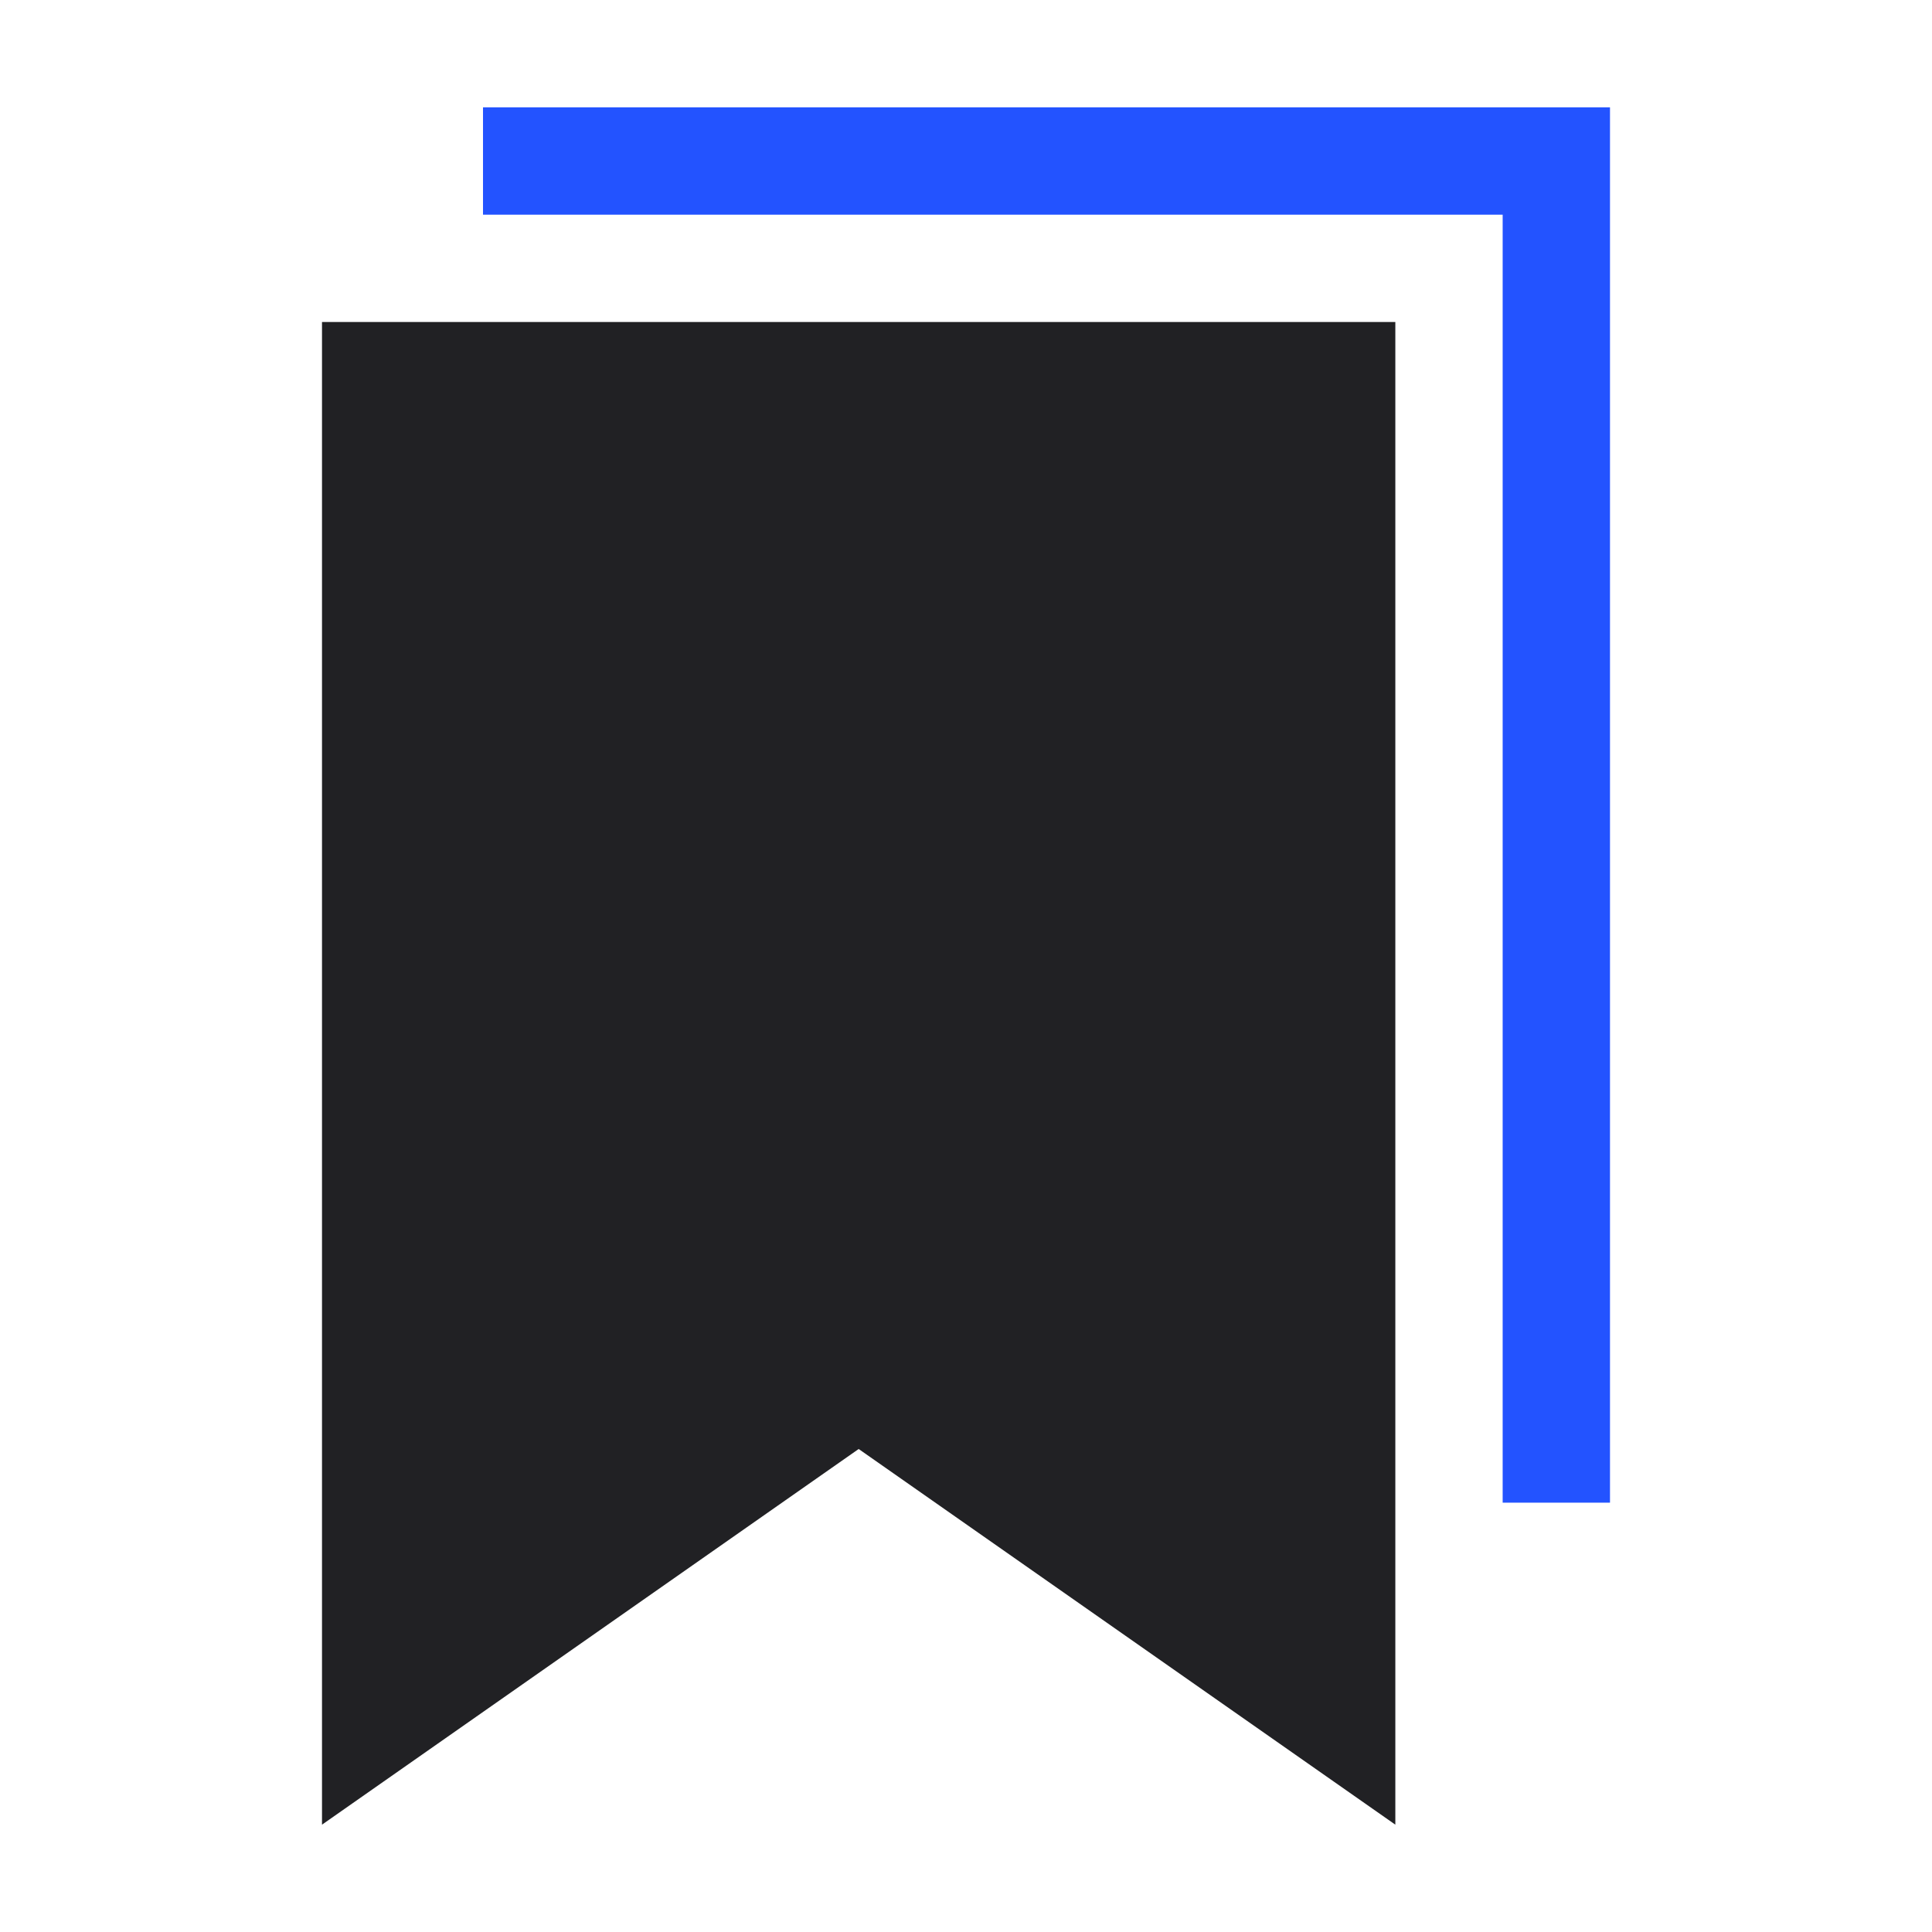
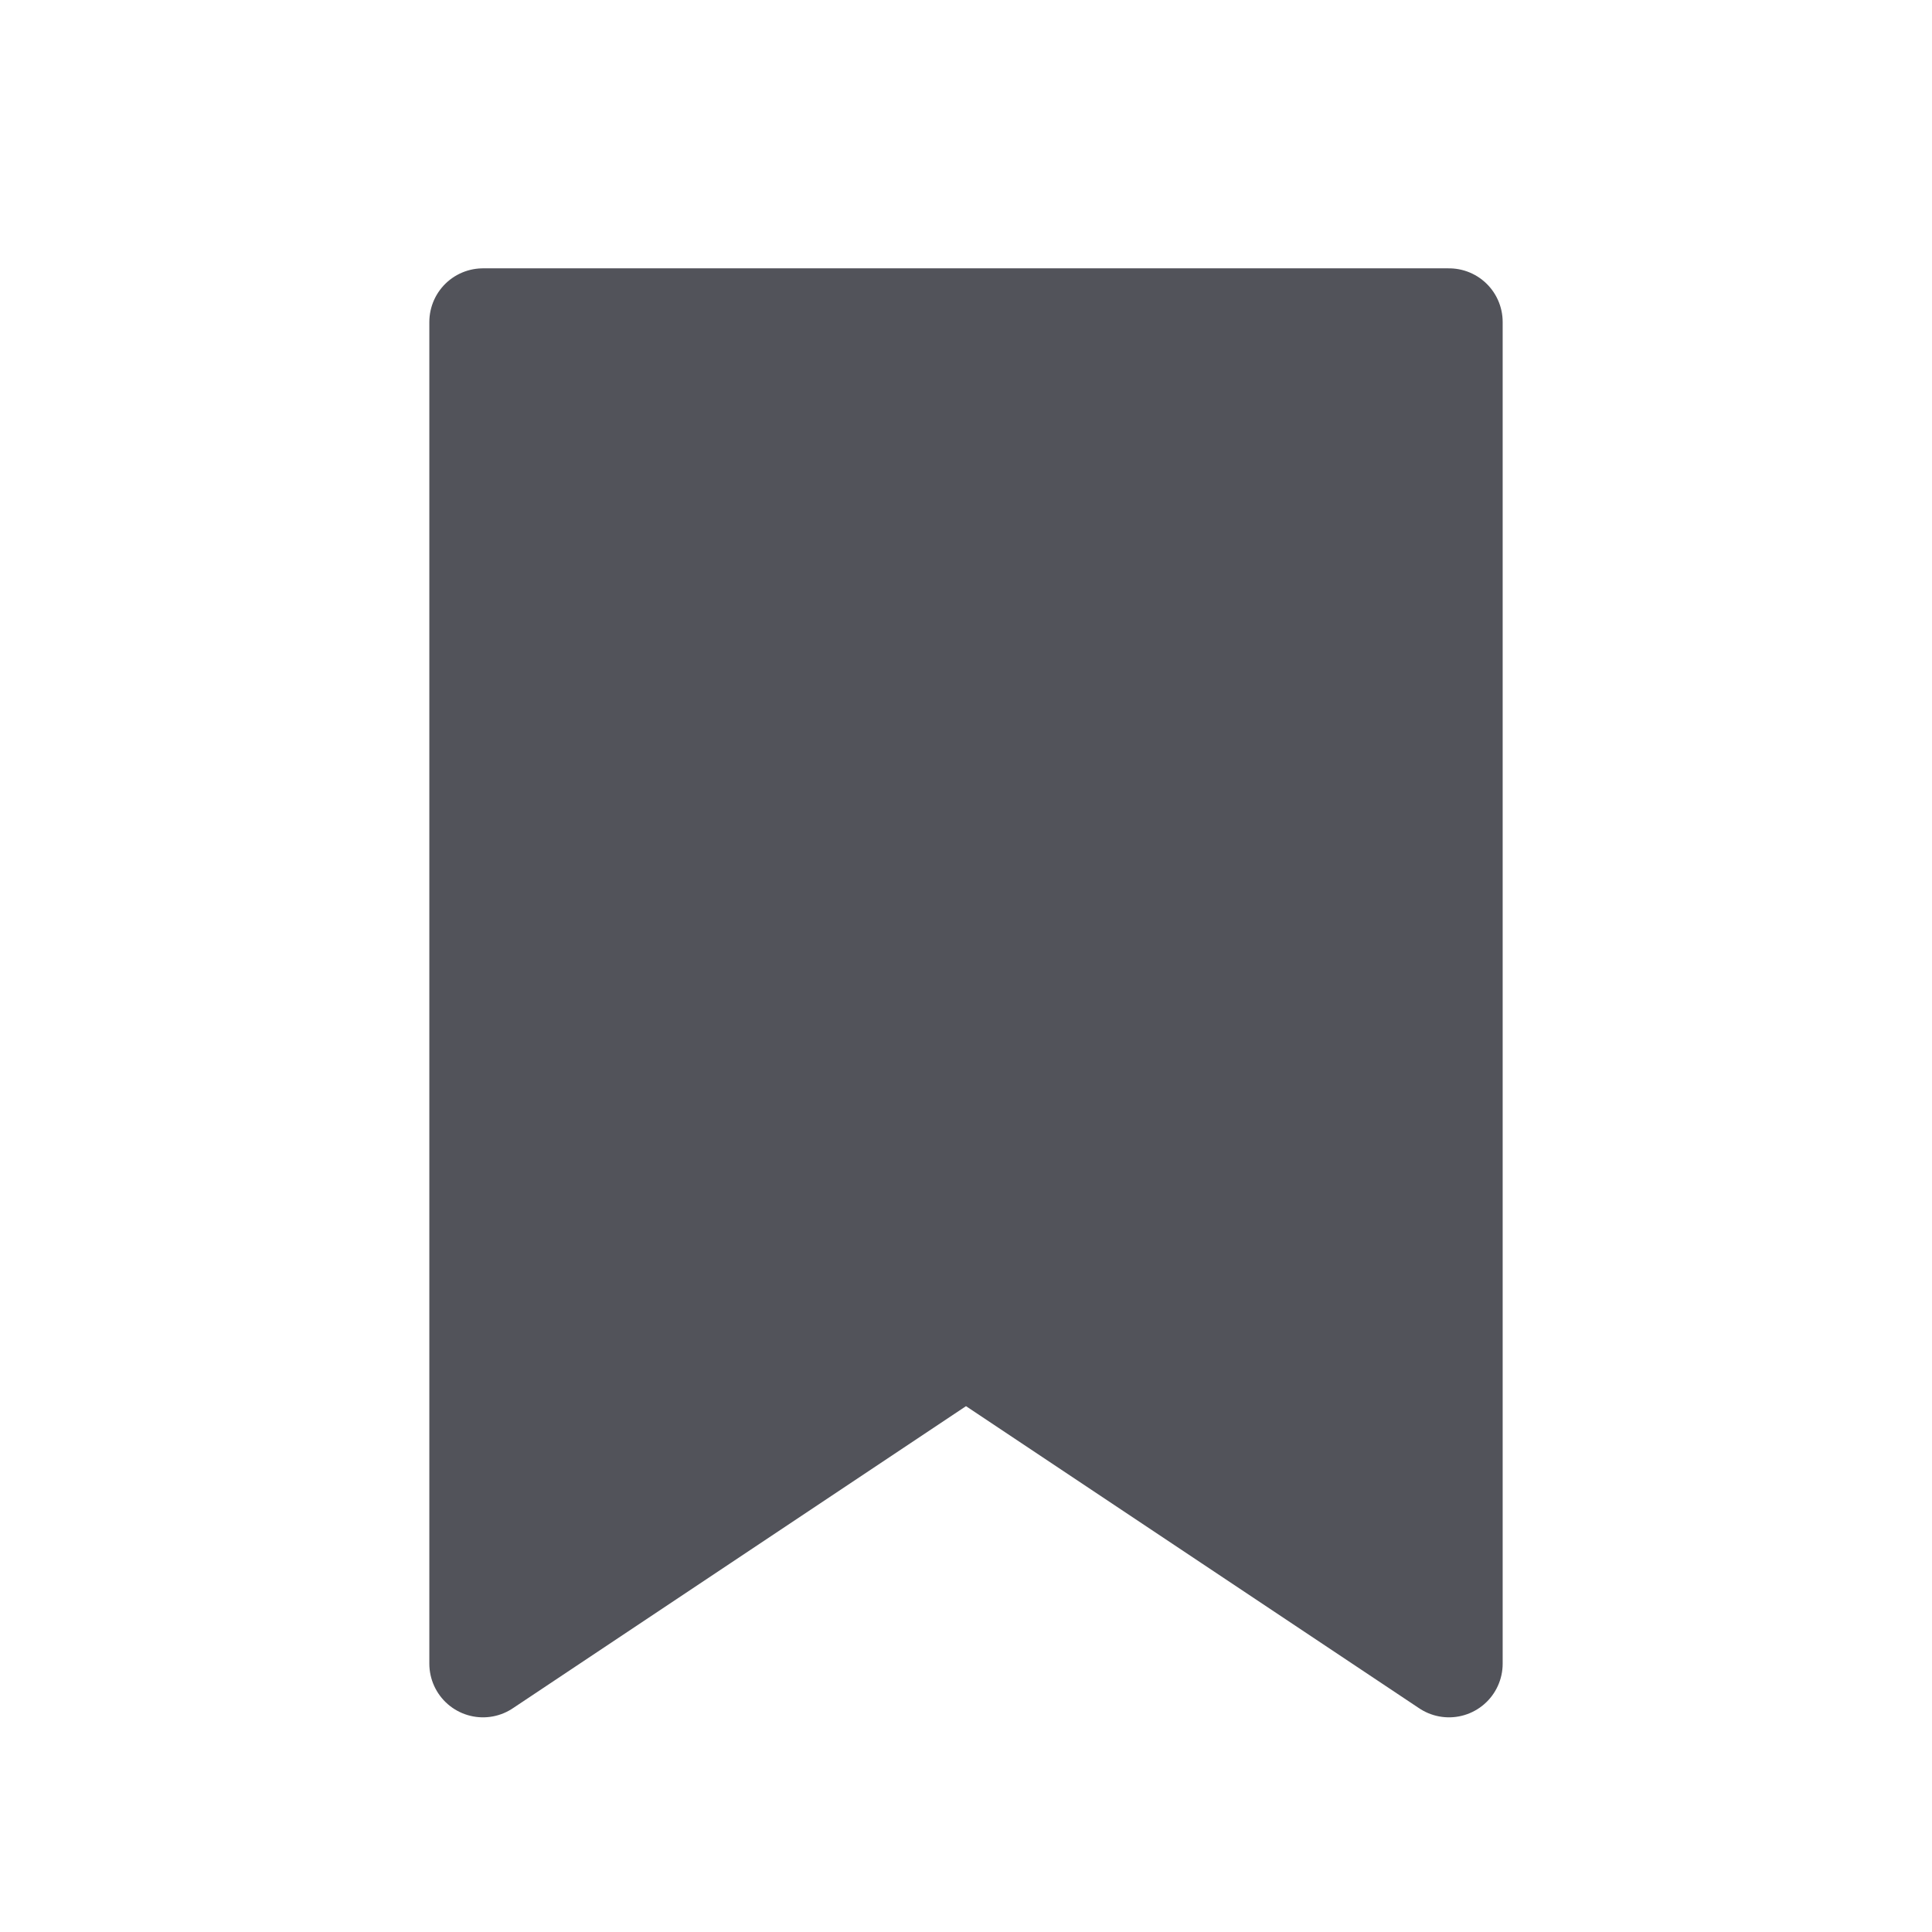
<svg xmlns="http://www.w3.org/2000/svg" width="36" height="36" viewBox="0 0 36 36" fill="none">
-   <path fill-rule="evenodd" clip-rule="evenodd" d="M28 28L28 4L9 4L9 2L10 2L29 2L30 2L30 8L30 22L30 28L29 28L28 28Z" fill="#2353FF" />
-   <path fill-rule="evenodd" clip-rule="evenodd" d="M16 27L26 34V6H6V34L16 27Z" fill="#212124" />
+   <path d="M27 6H9V31L18 25L27 31V6Z" fill="#52535A" stroke="#52535A" stroke-width="2" stroke-linejoin="round" />
</svg>
